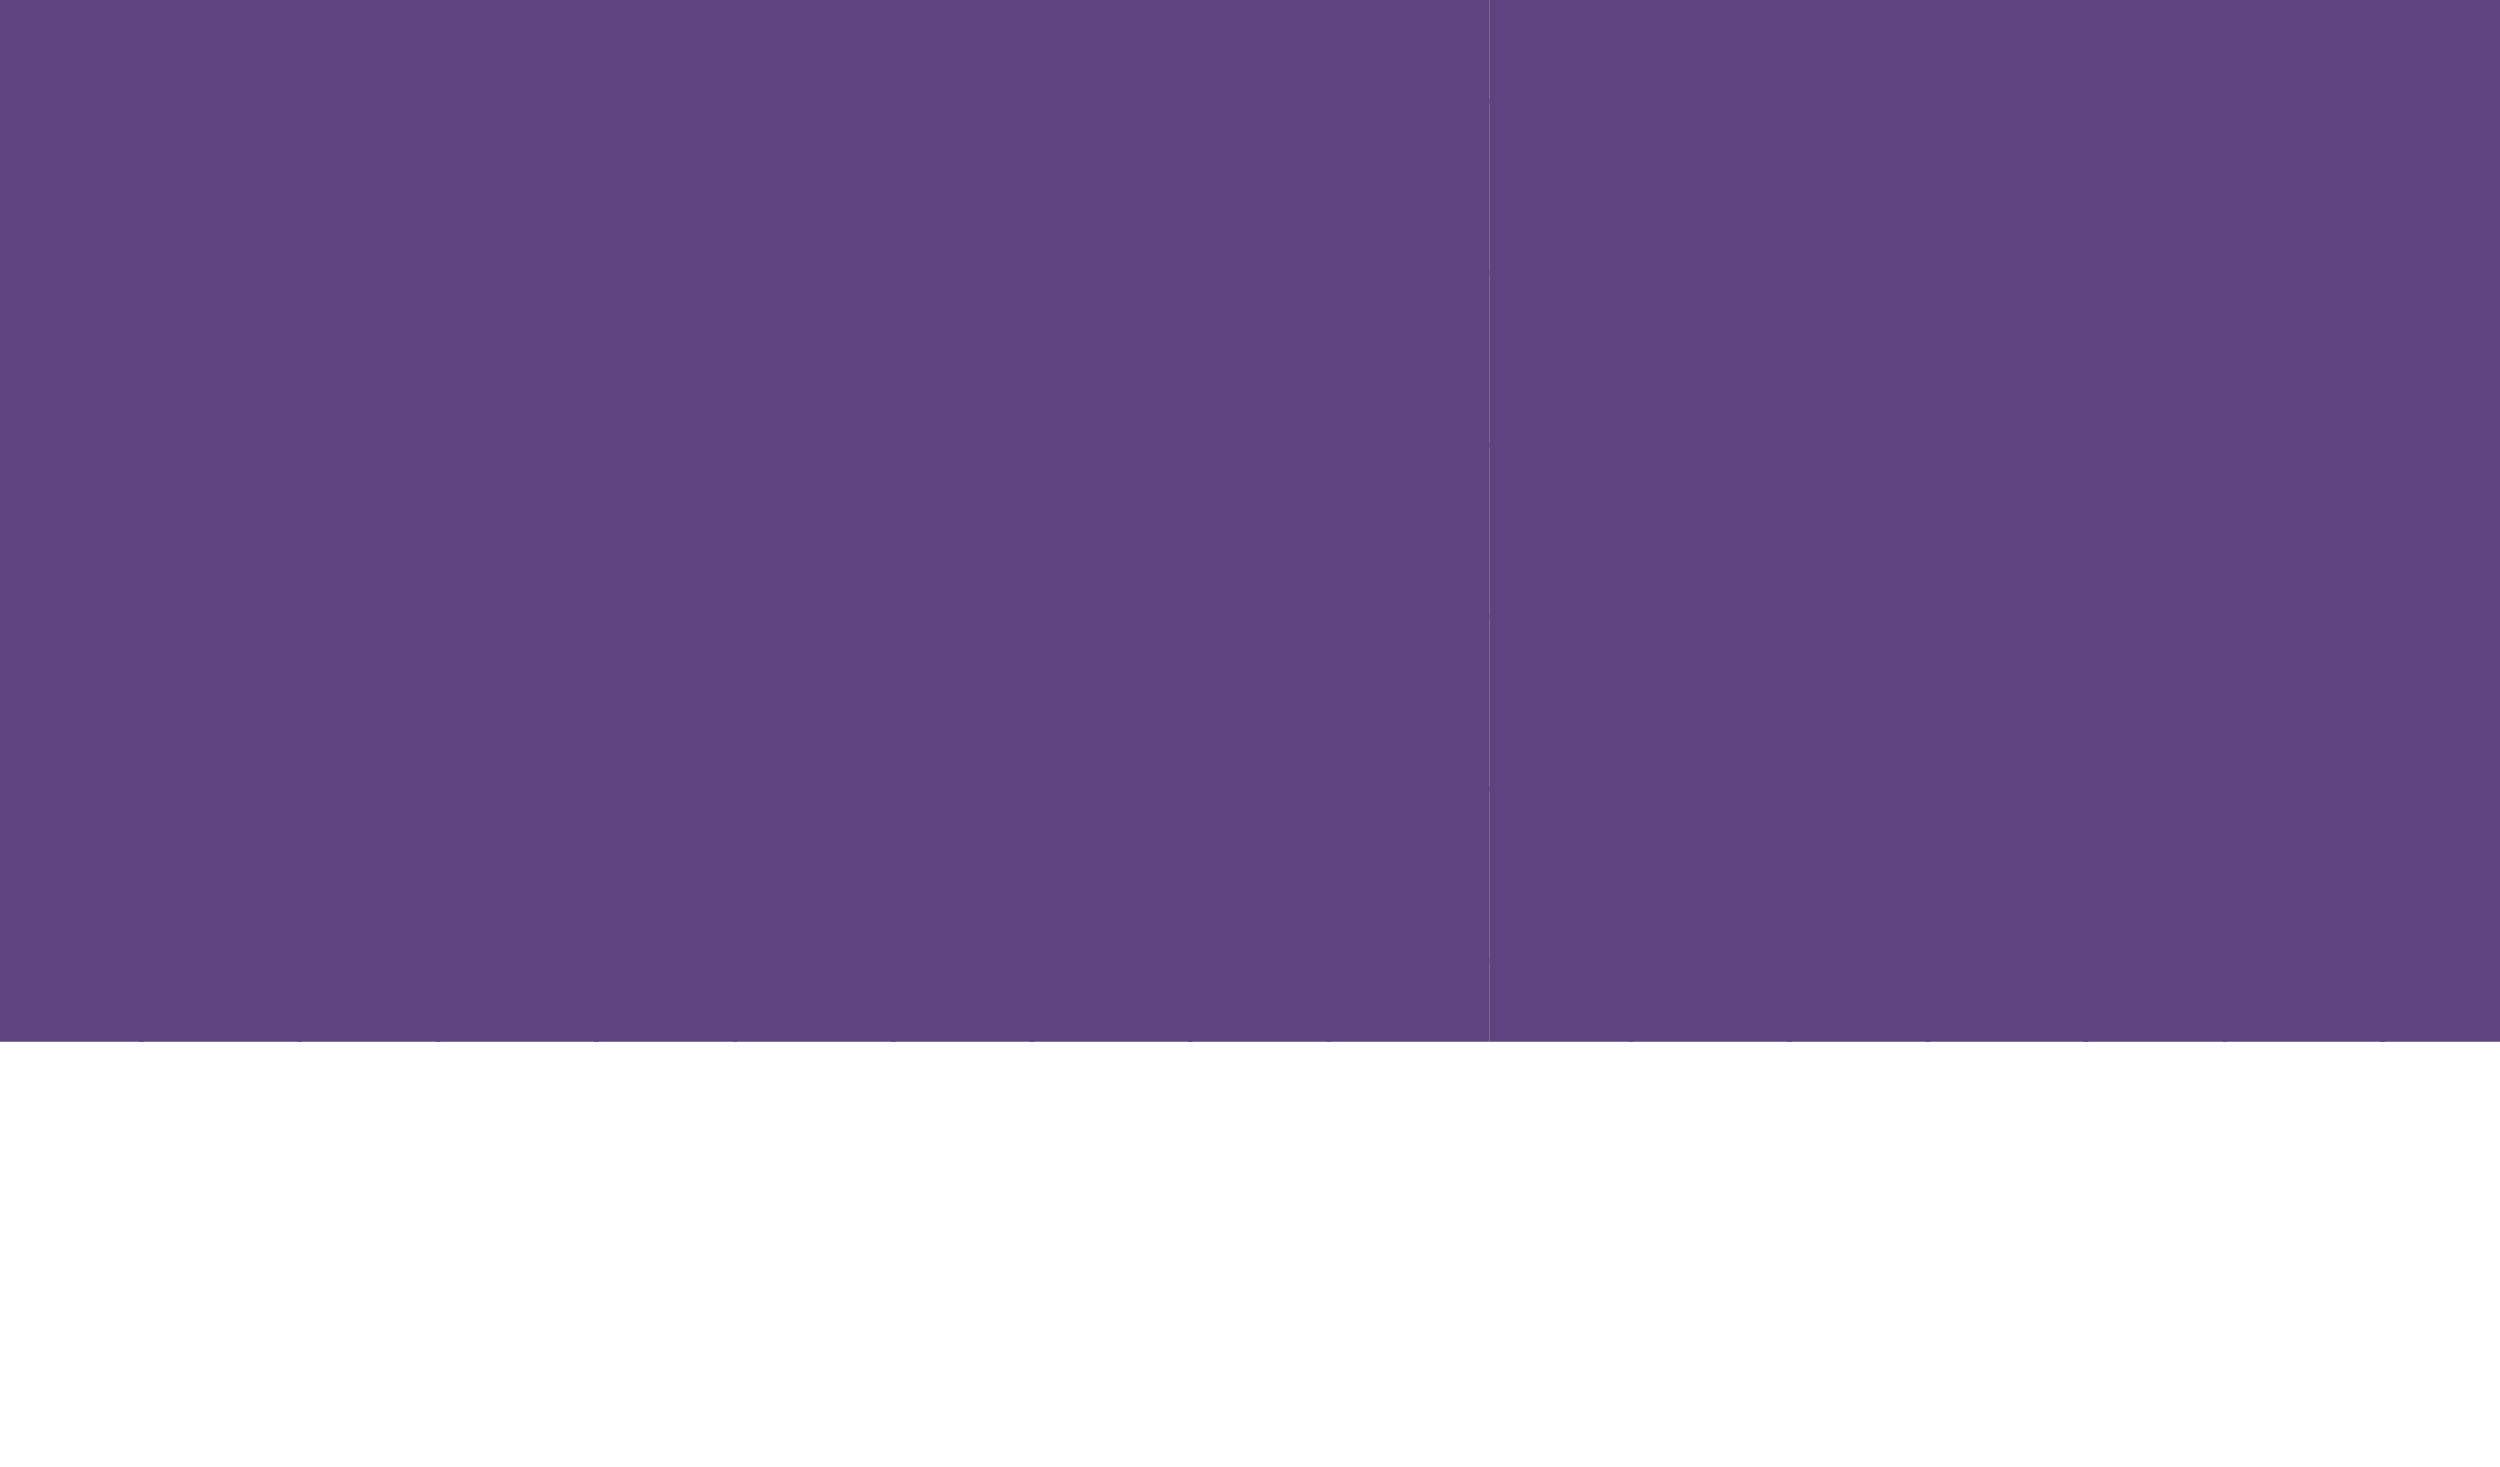
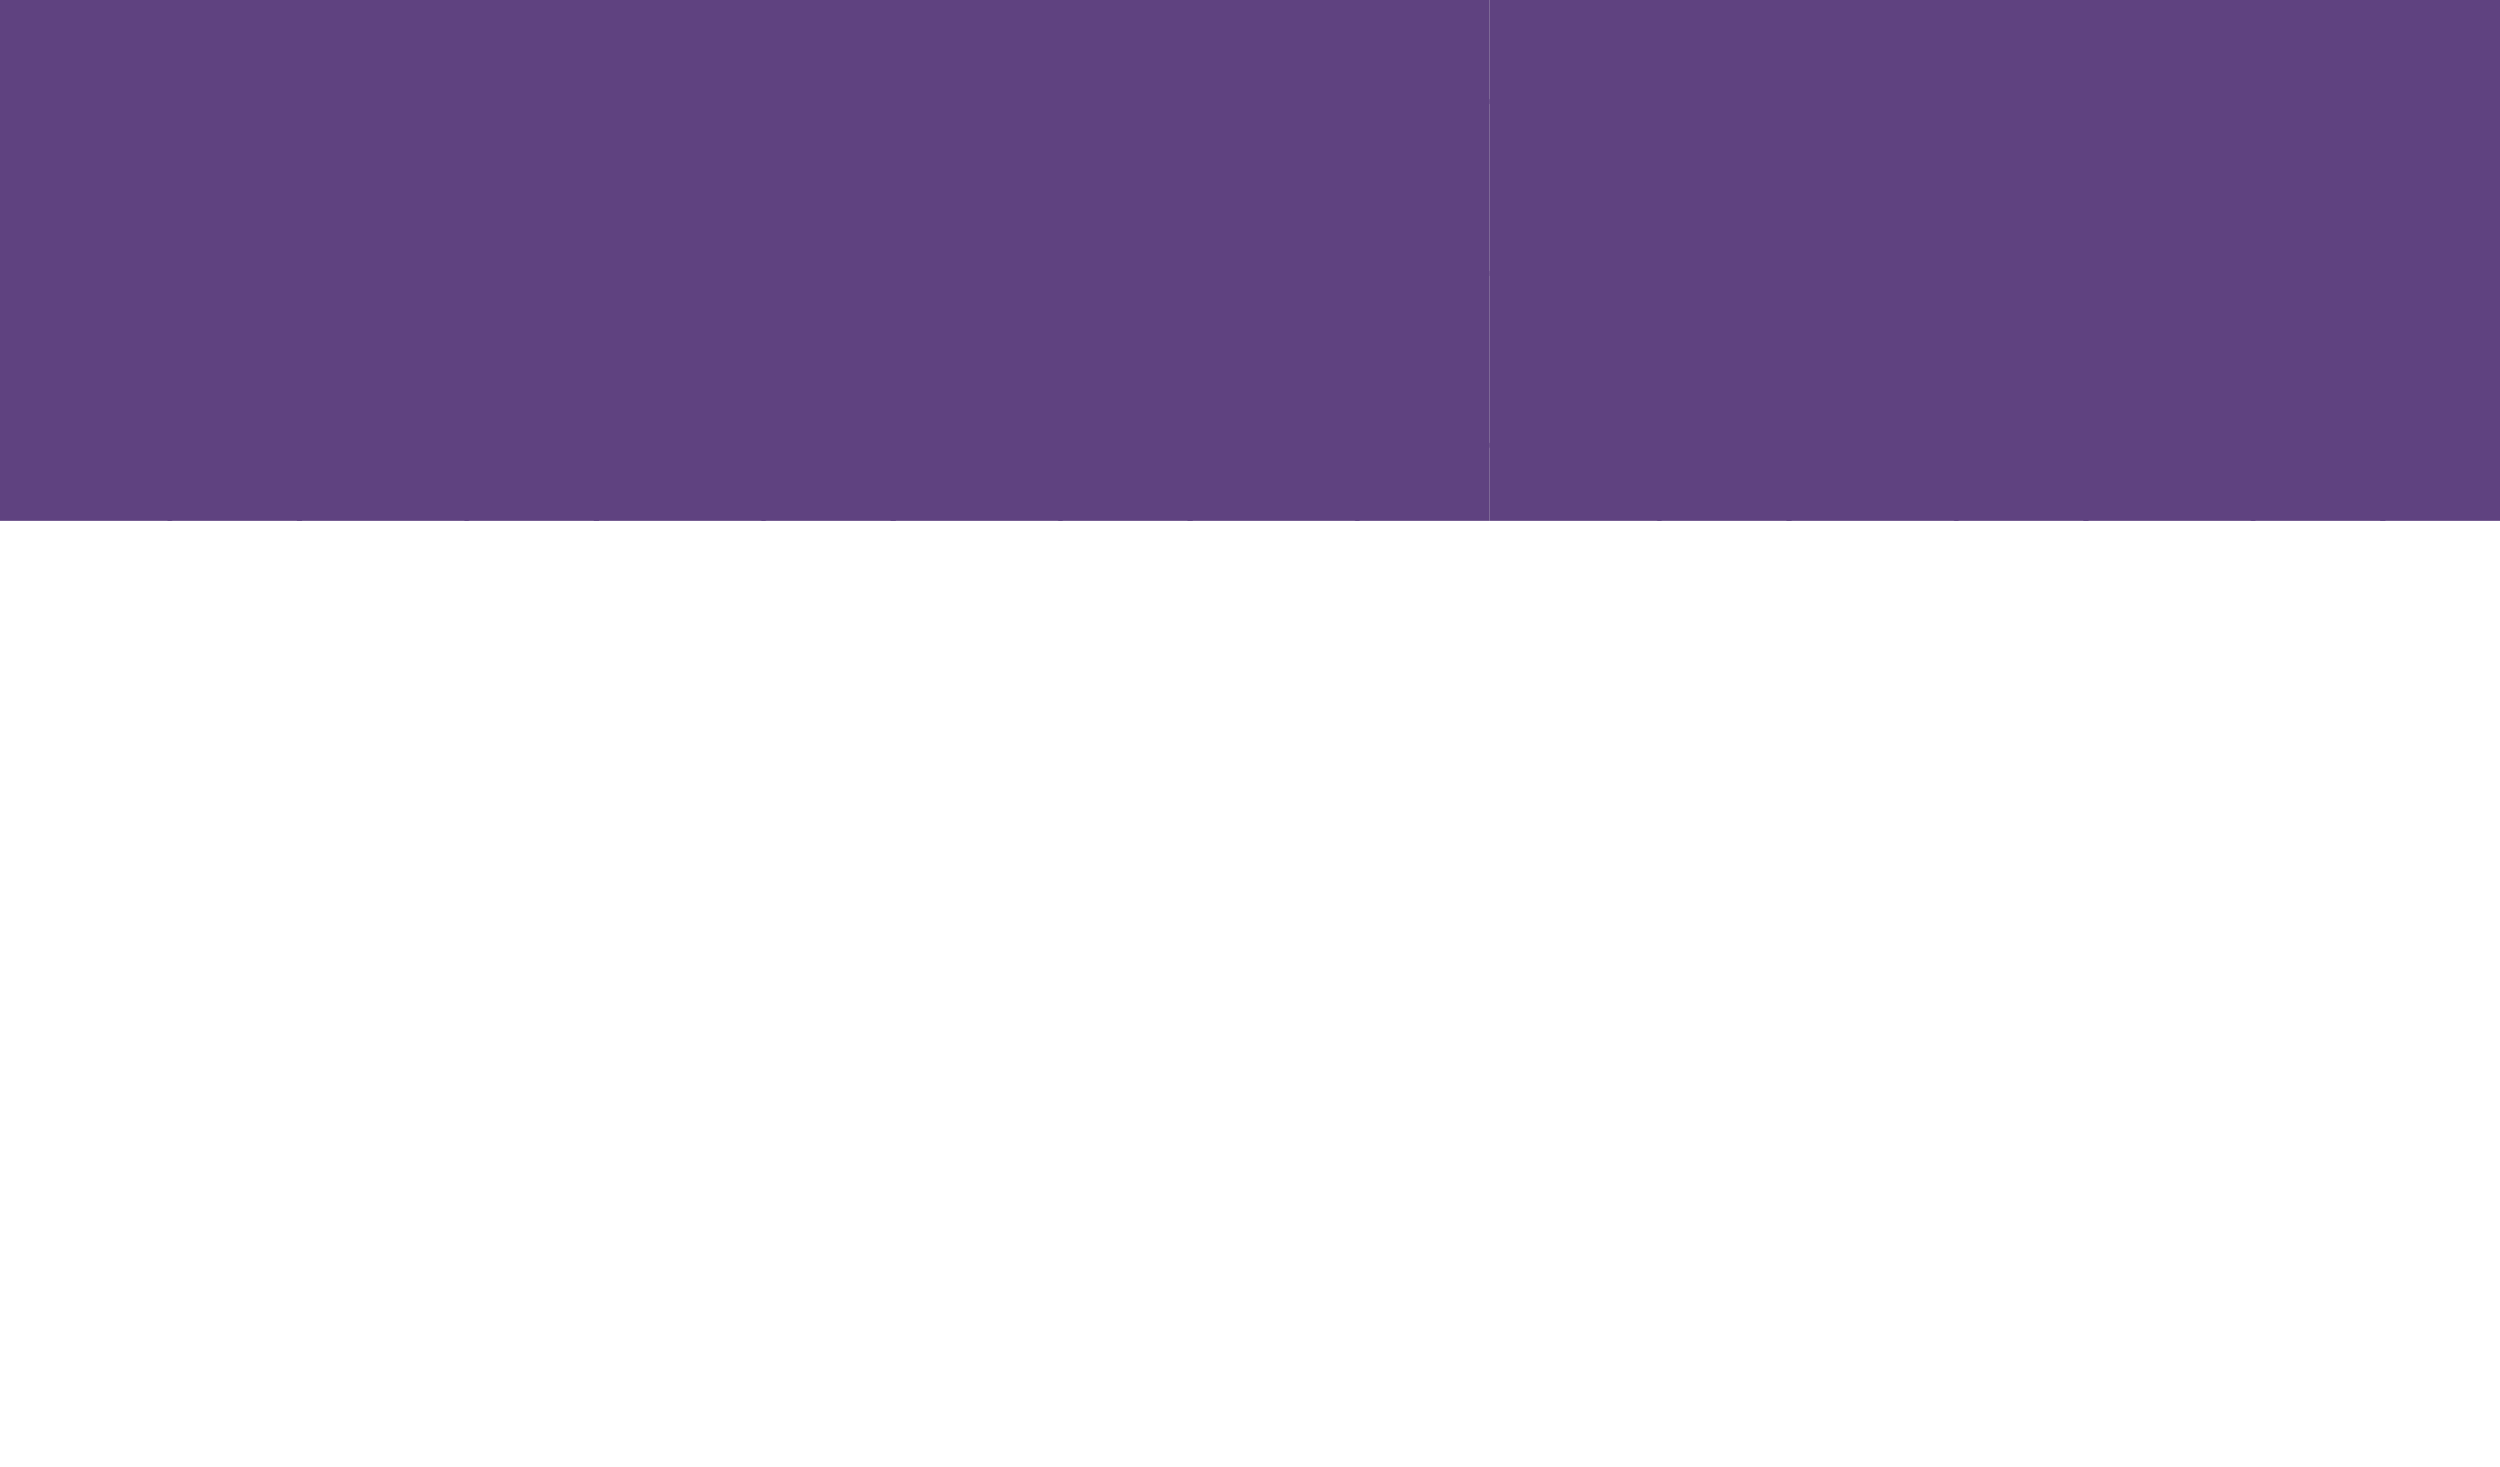
<svg xmlns="http://www.w3.org/2000/svg" width="960" height="563" viewBox="0 0 960 563">
  <defs>
    <clipPath id="clip-path">
-       <rect id="Rectangle_25" data-name="Rectangle 25" width="960" height="400" transform="translate(960 1285)" fill="rgba(132, 130, 130, 0.26)" />
+       <rect id="Rectangle_25" data-name="Rectangle 25" width="960" height="200" transform="translate(960 1285)" fill="rgba(132, 130, 130, 0.26)" />
    </clipPath>
    <clipPath id="clip-path-2">
      <rect width="960" height="855" fill="none" />
    </clipPath>
  </defs>
  <g id="Group_118" data-name="Group 118" transform="translate(-960 -1285)">
    <g id="Mask_Group_16" data-name="Mask Group 16" clip-path="url(#clip-path)">
      <g id="Repeat_Grid_2" data-name="Repeat Grid 2" transform="translate(960 993)" clip-path="url(#clip-path-2)">
        <g transform="translate(0 154)">
          <g id="Group_9" data-name="Group 9" transform="translate(1375 -324) rotate(90)">
            <path id="Polygon_2" data-name="Polygon 2" d="M67,0l67,116H0Z" transform="translate(170 803)" fill="#522D80 " />
            <path id="Polygon_3" data-name="Polygon 3" d="M67,0l67,116H0Z" transform="translate(370 919) rotate(180)" fill="#522D80" />
            <path id="Polygon_4" data-name="Polygon 4" d="M67,0l67,116H0Z" transform="translate(302 803)" fill="#522D80 " />
            <path id="Path_1" data-name="Path 1" d="M67,0l67,116H0Z" transform="translate(502 919) rotate(180)" fill="#522D80" />
          </g>
          <g id="Group_9-2" data-name="Group 9" transform="translate(1375 -60) rotate(90)">
            <path id="Polygon_2-2" data-name="Polygon 2" d="M67,0l67,116H0Z" transform="translate(170 803)" fill="#522D80 " />
            <path id="Polygon_3-2" data-name="Polygon 3" d="M67,0l67,116H0Z" transform="translate(370 919) rotate(180)" fill="#522D80" />
            <path id="Polygon_4-2" data-name="Polygon 4" d="M67,0l67,116H0Z" transform="translate(302 803)" fill="#522D80 " />
            <path id="Path_1-2" data-name="Path 1" d="M67,0l67,116H0Z" transform="translate(502 919) rotate(180)" fill="#522D80" />
          </g>
          <g id="Group_9-3" data-name="Group 9" transform="translate(1375 204) rotate(90)">
            <path id="Polygon_2-3" data-name="Polygon 2" d="M67,0l67,116H0Z" transform="translate(170 803)" fill="#522D80 " />
            <path id="Polygon_3-3" data-name="Polygon 3" d="M67,0l67,116H0Z" transform="translate(370 919) rotate(180)" fill="#522D80" />
            <path id="Polygon_4-3" data-name="Polygon 4" d="M67,0l67,116H0Z" transform="translate(302 803)" fill="#522D80 " />
            <path id="Path_1-3" data-name="Path 1" d="M67,0l67,116H0Z" transform="translate(502 919) rotate(180)" fill="#522D80" />
          </g>
          <g id="Group_9-4" data-name="Group 9" transform="translate(1261 -324) rotate(90)">
            <path id="Polygon_2-4" data-name="Polygon 2" d="M67,0l67,116H0Z" transform="translate(170 803)" fill="#522D80 " />
            <path id="Polygon_3-4" data-name="Polygon 3" d="M67,0l67,116H0Z" transform="translate(370 919) rotate(180)" fill="#522D80" />
            <path id="Polygon_4-4" data-name="Polygon 4" d="M67,0l67,116H0Z" transform="translate(302 803)" fill="#522D80 " />
            <path id="Path_1-4" data-name="Path 1" d="M67,0l67,116H0Z" transform="translate(502 919) rotate(180)" fill="#522D80" />
          </g>
          <g id="Group_9-5" data-name="Group 9" transform="translate(1261 -60) rotate(90)">
            <path id="Polygon_2-5" data-name="Polygon 2" d="M67,0l67,116H0Z" transform="translate(170 803)" fill="#522D80 " />
            <path id="Polygon_3-5" data-name="Polygon 3" d="M67,0l67,116H0Z" transform="translate(370 919) rotate(180)" fill="#522D80" />
            <path id="Polygon_4-5" data-name="Polygon 4" d="M67,0l67,116H0Z" transform="translate(302 803)" fill="#522D80 " />
            <path id="Path_1-5" data-name="Path 1" d="M67,0l67,116H0Z" transform="translate(502 919) rotate(180)" fill="#522D80" />
          </g>
          <g id="Group_9-6" data-name="Group 9" transform="translate(1261 204) rotate(90)">
            <path id="Polygon_2-6" data-name="Polygon 2" d="M67,0l67,116H0Z" transform="translate(170 803)" fill="#522D80 " />
            <path id="Polygon_3-6" data-name="Polygon 3" d="M67,0l67,116H0Z" transform="translate(370 919) rotate(180)" fill="#522D80" />
            <path id="Polygon_4-6" data-name="Polygon 4" d="M67,0l67,116H0Z" transform="translate(302 803)" fill="#522D80 " />
            <path id="Path_1-6" data-name="Path 1" d="M67,0l67,116H0Z" transform="translate(502 919) rotate(180)" fill="#522D80" />
          </g>
          <g id="Group_9-7" data-name="Group 9" transform="translate(1147 -324) rotate(90)">
            <path id="Polygon_2-7" data-name="Polygon 2" d="M67,0l67,116H0Z" transform="translate(170 803)" fill="#522D80 " />
            <path id="Polygon_3-7" data-name="Polygon 3" d="M67,0l67,116H0Z" transform="translate(370 919) rotate(180)" fill="#522D80" />
            <path id="Polygon_4-7" data-name="Polygon 4" d="M67,0l67,116H0Z" transform="translate(302 803)" fill="#522D80 " />
            <path id="Path_1-7" data-name="Path 1" d="M67,0l67,116H0Z" transform="translate(502 919) rotate(180)" fill="#522D80" />
          </g>
          <g id="Group_9-8" data-name="Group 9" transform="translate(1147 -60) rotate(90)">
            <path id="Polygon_2-8" data-name="Polygon 2" d="M67,0l67,116H0Z" transform="translate(170 803)" fill="#522D80 " />
            <path id="Polygon_3-8" data-name="Polygon 3" d="M67,0l67,116H0Z" transform="translate(370 919) rotate(180)" fill="#522D80" />
            <path id="Polygon_4-8" data-name="Polygon 4" d="M67,0l67,116H0Z" transform="translate(302 803)" fill="#522D80 " />
            <path id="Path_1-8" data-name="Path 1" d="M67,0l67,116H0Z" transform="translate(502 919) rotate(180)" fill="#522D80" />
          </g>
          <g id="Group_9-9" data-name="Group 9" transform="translate(1147 204) rotate(90)">
            <path id="Polygon_2-9" data-name="Polygon 2" d="M67,0l67,116H0Z" transform="translate(170 803)" fill="#522D80 " />
            <path id="Polygon_3-9" data-name="Polygon 3" d="M67,0l67,116H0Z" transform="translate(370 919) rotate(180)" fill="#522D80" />
            <path id="Polygon_4-9" data-name="Polygon 4" d="M67,0l67,116H0Z" transform="translate(302 803)" fill="#522D80 " />
            <path id="Path_1-9" data-name="Path 1" d="M67,0l67,116H0Z" transform="translate(502 919) rotate(180)" fill="#522D80" />
          </g>
          <g id="Group_9-10" data-name="Group 9" transform="translate(1033 -324) rotate(90)">
            <path id="Polygon_2-10" data-name="Polygon 2" d="M67,0l67,116H0Z" transform="translate(170 803)" fill="#522D80 " />
            <path id="Polygon_3-10" data-name="Polygon 3" d="M67,0l67,116H0Z" transform="translate(370 919) rotate(180)" fill="#522D80" />
            <path id="Polygon_4-10" data-name="Polygon 4" d="M67,0l67,116H0Z" transform="translate(302 803)" fill="#522D80 " />
            <path id="Path_1-10" data-name="Path 1" d="M67,0l67,116H0Z" transform="translate(502 919) rotate(180)" fill="#522D80" />
          </g>
          <g id="Group_9-11" data-name="Group 9" transform="translate(1033 -60) rotate(90)">
            <path id="Polygon_2-11" data-name="Polygon 2" d="M67,0l67,116H0Z" transform="translate(170 803)" fill="#522D80 " />
            <path id="Polygon_3-11" data-name="Polygon 3" d="M67,0l67,116H0Z" transform="translate(370 919) rotate(180)" fill="#522D80" />
            <path id="Polygon_4-11" data-name="Polygon 4" d="M67,0l67,116H0Z" transform="translate(302 803)" fill="#522D80 " />
            <path id="Path_1-11" data-name="Path 1" d="M67,0l67,116H0Z" transform="translate(502 919) rotate(180)" fill="#522D80" />
          </g>
          <g id="Group_9-12" data-name="Group 9" transform="translate(1033 204) rotate(90)">
            <path id="Polygon_2-12" data-name="Polygon 2" d="M67,0l67,116H0Z" transform="translate(170 803)" fill="#522D80 " />
            <path id="Polygon_3-12" data-name="Polygon 3" d="M67,0l67,116H0Z" transform="translate(370 919) rotate(180)" fill="#522D80" />
            <path id="Polygon_4-12" data-name="Polygon 4" d="M67,0l67,116H0Z" transform="translate(302 803)" fill="#522D80 " />
            <path id="Path_1-12" data-name="Path 1" d="M67,0l67,116H0Z" transform="translate(502 919) rotate(180)" fill="#522D80" />
          </g>
          <g id="Group_9-13" data-name="Group 9" transform="translate(919 -324) rotate(90)">
            <path id="Polygon_2-13" data-name="Polygon 2" d="M67,0l67,116H0Z" transform="translate(170 803)" fill="#522D80 " />
            <path id="Polygon_3-13" data-name="Polygon 3" d="M67,0l67,116H0Z" transform="translate(370 919) rotate(180)" fill="#522D80" />
            <path id="Polygon_4-13" data-name="Polygon 4" d="M67,0l67,116H0Z" transform="translate(302 803)" fill="#522D80 " />
            <path id="Path_1-13" data-name="Path 1" d="M67,0l67,116H0Z" transform="translate(502 919) rotate(180)" fill="#522D80" />
          </g>
          <g id="Group_9-14" data-name="Group 9" transform="translate(919 -60) rotate(90)">
            <path id="Polygon_2-14" data-name="Polygon 2" d="M67,0l67,116H0Z" transform="translate(170 803)" fill="#522D80 " />
            <path id="Polygon_3-14" data-name="Polygon 3" d="M67,0l67,116H0Z" transform="translate(370 919) rotate(180)" fill="#522D80" />
            <path id="Polygon_4-14" data-name="Polygon 4" d="M67,0l67,116H0Z" transform="translate(302 803)" fill="#522D80 " />
            <path id="Path_1-14" data-name="Path 1" d="M67,0l67,116H0Z" transform="translate(502 919) rotate(180)" fill="#522D80" />
          </g>
          <g id="Group_9-15" data-name="Group 9" transform="translate(919 204) rotate(90)">
            <path id="Polygon_2-15" data-name="Polygon 2" d="M67,0l67,116H0Z" transform="translate(170 803)" fill="#522D80 " />
            <path id="Polygon_3-15" data-name="Polygon 3" d="M67,0l67,116H0Z" transform="translate(370 919) rotate(180)" fill="#522D80" />
            <path id="Polygon_4-15" data-name="Polygon 4" d="M67,0l67,116H0Z" transform="translate(302 803)" fill="#522D80 " />
            <path id="Path_1-15" data-name="Path 1" d="M67,0l67,116H0Z" transform="translate(502 919) rotate(180)" fill="#522D80" />
          </g>
          <g id="Group_9-16" data-name="Group 9" transform="translate(1033 468) rotate(90)">
            <path id="Polygon_2-16" data-name="Polygon 2" d="M67,0l67,116H0Z" transform="translate(170 803)" fill="#522D80 " />
            <path id="Polygon_3-16" data-name="Polygon 3" d="M67,0l67,116H0Z" transform="translate(370 919) rotate(180)" fill="#522D80" />
            <path id="Polygon_4-16" data-name="Polygon 4" d="M67,0l67,116H0Z" transform="translate(302 803)" fill="#522D80 " />
            <path id="Path_1-16" data-name="Path 1" d="M67,0l67,116H0Z" transform="translate(502 919) rotate(180)" fill="#522D80" />
          </g>
          <g id="Group_9-17" data-name="Group 9" transform="translate(1033 732) rotate(90)">
            <path id="Polygon_2-17" data-name="Polygon 2" d="M67,0l67,116H0Z" transform="translate(170 803)" fill="#522D80 " />
            <path id="Polygon_3-17" data-name="Polygon 3" d="M67,0l67,116H0Z" transform="translate(370 919) rotate(180)" fill="#522D80" />
            <path id="Polygon_4-17" data-name="Polygon 4" d="M67,0l67,116H0Z" transform="translate(302 803)" fill="#522D80 " />
            <path id="Path_1-17" data-name="Path 1" d="M67,0l67,116H0Z" transform="translate(502 919) rotate(180)" fill="#522D80" />
          </g>
          <g id="Group_9-18" data-name="Group 9" transform="translate(919 468) rotate(90)">
            <path id="Polygon_2-18" data-name="Polygon 2" d="M67,0l67,116H0Z" transform="translate(170 803)" fill="#522D80 " />
            <path id="Polygon_3-18" data-name="Polygon 3" d="M67,0l67,116H0Z" transform="translate(370 919) rotate(180)" fill="#522D80" />
            <path id="Polygon_4-18" data-name="Polygon 4" d="M67,0l67,116H0Z" transform="translate(302 803)" fill="#522D80 " />
            <path id="Path_1-18" data-name="Path 1" d="M67,0l67,116H0Z" transform="translate(502 919) rotate(180)" fill="#522D80" />
          </g>
          <g id="Group_9-19" data-name="Group 9" transform="translate(919 732) rotate(90)">
            <path id="Polygon_2-19" data-name="Polygon 2" d="M67,0l67,116H0Z" transform="translate(170 803)" fill="#522D80 " />
            <path id="Polygon_3-19" data-name="Polygon 3" d="M67,0l67,116H0Z" transform="translate(370 919) rotate(180)" fill="#522D80" />
            <path id="Polygon_4-19" data-name="Polygon 4" d="M67,0l67,116H0Z" transform="translate(302 803)" fill="#522D80 " />
            <path id="Path_1-19" data-name="Path 1" d="M67,0l67,116H0Z" transform="translate(502 919) rotate(180)" fill="#522D80" />
          </g>
          <g id="Group_9-20" data-name="Group 9" transform="translate(1375 468) rotate(90)">
            <path id="Polygon_2-20" data-name="Polygon 2" d="M67,0l67,116H0Z" transform="translate(170 803)" fill="#522D80 " />
            <path id="Polygon_3-20" data-name="Polygon 3" d="M67,0l67,116H0Z" transform="translate(370 919) rotate(180)" fill="#522D80" />
            <path id="Polygon_4-20" data-name="Polygon 4" d="M67,0l67,116H0Z" transform="translate(302 803)" fill="#522D80 " />
            <path id="Path_1-20" data-name="Path 1" d="M67,0l67,116H0Z" transform="translate(502 919) rotate(180)" fill="#522D80" />
          </g>
          <g id="Group_9-21" data-name="Group 9" transform="translate(1375 732) rotate(90)">
            <path id="Polygon_2-21" data-name="Polygon 2" d="M67,0l67,116H0Z" transform="translate(170 803)" fill="#522D80 " />
            <path id="Polygon_3-21" data-name="Polygon 3" d="M67,0l67,116H0Z" transform="translate(370 919) rotate(180)" fill="#522D80" />
            <path id="Polygon_4-21" data-name="Polygon 4" d="M67,0l67,116H0Z" transform="translate(302 803)" fill="#522D80 " />
            <path id="Path_1-21" data-name="Path 1" d="M67,0l67,116H0Z" transform="translate(502 919) rotate(180)" fill="#522D80" />
          </g>
          <g id="Group_9-22" data-name="Group 9" transform="translate(1261 468) rotate(90)">
            <path id="Polygon_2-22" data-name="Polygon 2" d="M67,0l67,116H0Z" transform="translate(170 803)" fill="#522D80 " />
            <path id="Polygon_3-22" data-name="Polygon 3" d="M67,0l67,116H0Z" transform="translate(370 919) rotate(180)" fill="#522D80" />
            <path id="Polygon_4-22" data-name="Polygon 4" d="M67,0l67,116H0Z" transform="translate(302 803)" fill="#522D80 " />
            <path id="Path_1-22" data-name="Path 1" d="M67,0l67,116H0Z" transform="translate(502 919) rotate(180)" fill="#522D80" />
          </g>
          <g id="Group_9-23" data-name="Group 9" transform="translate(1261 732) rotate(90)">
            <path id="Polygon_2-23" data-name="Polygon 2" d="M67,0l67,116H0Z" transform="translate(170 803)" fill="#522D80 " />
            <path id="Polygon_3-23" data-name="Polygon 3" d="M67,0l67,116H0Z" transform="translate(370 919) rotate(180)" fill="#522D80" />
            <path id="Polygon_4-23" data-name="Polygon 4" d="M67,0l67,116H0Z" transform="translate(302 803)" fill="#522D80 " />
            <path id="Path_1-23" data-name="Path 1" d="M67,0l67,116H0Z" transform="translate(502 919) rotate(180)" fill="#522D80" />
          </g>
          <g id="Group_9-24" data-name="Group 9" transform="translate(1147 468) rotate(90)">
            <path id="Polygon_2-24" data-name="Polygon 2" d="M67,0l67,116H0Z" transform="translate(170 803)" fill="#522D80 " />
            <path id="Polygon_3-24" data-name="Polygon 3" d="M67,0l67,116H0Z" transform="translate(370 919) rotate(180)" fill="#522D80" />
            <path id="Polygon_4-24" data-name="Polygon 4" d="M67,0l67,116H0Z" transform="translate(302 803)" fill="#522D80 " />
            <path id="Path_1-24" data-name="Path 1" d="M67,0l67,116H0Z" transform="translate(502 919) rotate(180)" fill="#522D80" />
          </g>
          <g id="Group_9-25" data-name="Group 9" transform="translate(1147 732) rotate(90)">
            <path id="Polygon_2-25" data-name="Polygon 2" d="M67,0l67,116H0Z" transform="translate(170 803)" fill="#522D80 " />
            <path id="Polygon_3-25" data-name="Polygon 3" d="M67,0l67,116H0Z" transform="translate(370 919) rotate(180)" fill="#522D80" />
            <path id="Polygon_4-25" data-name="Polygon 4" d="M67,0l67,116H0Z" transform="translate(302 803)" fill="#522D80 " />
            <path id="Path_1-25" data-name="Path 1" d="M67,0l67,116H0Z" transform="translate(502 919) rotate(180)" fill="#522D80" />
          </g>
        </g>
        <g transform="translate(572 154)">
          <g id="Group_9-26" data-name="Group 9" transform="translate(1375 -324) rotate(90)">
            <path id="Polygon_2-26" data-name="Polygon 2" d="M67,0l67,116H0Z" transform="translate(170 803)" fill="#522D80 " />
            <path id="Polygon_3-26" data-name="Polygon 3" d="M67,0l67,116H0Z" transform="translate(370 919) rotate(180)" fill="#522D80" />
            <path id="Polygon_4-26" data-name="Polygon 4" d="M67,0l67,116H0Z" transform="translate(302 803)" fill="#522D80 " />
            <path id="Path_1-26" data-name="Path 1" d="M67,0l67,116H0Z" transform="translate(502 919) rotate(180)" fill="#522D80" />
          </g>
          <g id="Group_9-27" data-name="Group 9" transform="translate(1375 -60) rotate(90)">
            <path id="Polygon_2-27" data-name="Polygon 2" d="M67,0l67,116H0Z" transform="translate(170 803)" fill="#522D80 " />
            <path id="Polygon_3-27" data-name="Polygon 3" d="M67,0l67,116H0Z" transform="translate(370 919) rotate(180)" fill="#522D80" />
            <path id="Polygon_4-27" data-name="Polygon 4" d="M67,0l67,116H0Z" transform="translate(302 803)" fill="#522D80 " />
            <path id="Path_1-27" data-name="Path 1" d="M67,0l67,116H0Z" transform="translate(502 919) rotate(180)" fill="#522D80" />
          </g>
          <g id="Group_9-28" data-name="Group 9" transform="translate(1375 204) rotate(90)">
            <path id="Polygon_2-28" data-name="Polygon 2" d="M67,0l67,116H0Z" transform="translate(170 803)" fill="#522D80 " />
            <path id="Polygon_3-28" data-name="Polygon 3" d="M67,0l67,116H0Z" transform="translate(370 919) rotate(180)" fill="#522D80" />
            <path id="Polygon_4-28" data-name="Polygon 4" d="M67,0l67,116H0Z" transform="translate(302 803)" fill="#522D80 " />
            <path id="Path_1-28" data-name="Path 1" d="M67,0l67,116H0Z" transform="translate(502 919) rotate(180)" fill="#522D80" />
          </g>
          <g id="Group_9-29" data-name="Group 9" transform="translate(1261 -324) rotate(90)">
            <path id="Polygon_2-29" data-name="Polygon 2" d="M67,0l67,116H0Z" transform="translate(170 803)" fill="#522D80 " />
            <path id="Polygon_3-29" data-name="Polygon 3" d="M67,0l67,116H0Z" transform="translate(370 919) rotate(180)" fill="#522D80" />
            <path id="Polygon_4-29" data-name="Polygon 4" d="M67,0l67,116H0Z" transform="translate(302 803)" fill="#522D80 " />
            <path id="Path_1-29" data-name="Path 1" d="M67,0l67,116H0Z" transform="translate(502 919) rotate(180)" fill="#522D80" />
          </g>
          <g id="Group_9-30" data-name="Group 9" transform="translate(1261 -60) rotate(90)">
            <path id="Polygon_2-30" data-name="Polygon 2" d="M67,0l67,116H0Z" transform="translate(170 803)" fill="#522D80 " />
            <path id="Polygon_3-30" data-name="Polygon 3" d="M67,0l67,116H0Z" transform="translate(370 919) rotate(180)" fill="#522D80" />
            <path id="Polygon_4-30" data-name="Polygon 4" d="M67,0l67,116H0Z" transform="translate(302 803)" fill="#522D80 " />
            <path id="Path_1-30" data-name="Path 1" d="M67,0l67,116H0Z" transform="translate(502 919) rotate(180)" fill="#522D80" />
          </g>
          <g id="Group_9-31" data-name="Group 9" transform="translate(1261 204) rotate(90)">
            <path id="Polygon_2-31" data-name="Polygon 2" d="M67,0l67,116H0Z" transform="translate(170 803)" fill="#522D80 " />
            <path id="Polygon_3-31" data-name="Polygon 3" d="M67,0l67,116H0Z" transform="translate(370 919) rotate(180)" fill="#522D80" />
            <path id="Polygon_4-31" data-name="Polygon 4" d="M67,0l67,116H0Z" transform="translate(302 803)" fill="#522D80 " />
            <path id="Path_1-31" data-name="Path 1" d="M67,0l67,116H0Z" transform="translate(502 919) rotate(180)" fill="#522D80" />
          </g>
          <g id="Group_9-32" data-name="Group 9" transform="translate(1147 -324) rotate(90)">
            <path id="Polygon_2-32" data-name="Polygon 2" d="M67,0l67,116H0Z" transform="translate(170 803)" fill="#522D80 " />
            <path id="Polygon_3-32" data-name="Polygon 3" d="M67,0l67,116H0Z" transform="translate(370 919) rotate(180)" fill="#522D80" />
            <path id="Polygon_4-32" data-name="Polygon 4" d="M67,0l67,116H0Z" transform="translate(302 803)" fill="#522D80 " />
            <path id="Path_1-32" data-name="Path 1" d="M67,0l67,116H0Z" transform="translate(502 919) rotate(180)" fill="#522D80" />
          </g>
          <g id="Group_9-33" data-name="Group 9" transform="translate(1147 -60) rotate(90)">
            <path id="Polygon_2-33" data-name="Polygon 2" d="M67,0l67,116H0Z" transform="translate(170 803)" fill="#522D80 " />
            <path id="Polygon_3-33" data-name="Polygon 3" d="M67,0l67,116H0Z" transform="translate(370 919) rotate(180)" fill="#522D80" />
            <path id="Polygon_4-33" data-name="Polygon 4" d="M67,0l67,116H0Z" transform="translate(302 803)" fill="#522D80 " />
            <path id="Path_1-33" data-name="Path 1" d="M67,0l67,116H0Z" transform="translate(502 919) rotate(180)" fill="#522D80" />
          </g>
          <g id="Group_9-34" data-name="Group 9" transform="translate(1147 204) rotate(90)">
            <path id="Polygon_2-34" data-name="Polygon 2" d="M67,0l67,116H0Z" transform="translate(170 803)" fill="#522D80 " />
            <path id="Polygon_3-34" data-name="Polygon 3" d="M67,0l67,116H0Z" transform="translate(370 919) rotate(180)" fill="#522D80" />
            <path id="Polygon_4-34" data-name="Polygon 4" d="M67,0l67,116H0Z" transform="translate(302 803)" fill="#522D80 " />
            <path id="Path_1-34" data-name="Path 1" d="M67,0l67,116H0Z" transform="translate(502 919) rotate(180)" fill="#522D80" />
          </g>
          <g id="Group_9-35" data-name="Group 9" transform="translate(1033 -324) rotate(90)">
            <path id="Polygon_2-35" data-name="Polygon 2" d="M67,0l67,116H0Z" transform="translate(170 803)" fill="#522D80 " />
            <path id="Polygon_3-35" data-name="Polygon 3" d="M67,0l67,116H0Z" transform="translate(370 919) rotate(180)" fill="#522D80" />
            <path id="Polygon_4-35" data-name="Polygon 4" d="M67,0l67,116H0Z" transform="translate(302 803)" fill="#522D80 " />
            <path id="Path_1-35" data-name="Path 1" d="M67,0l67,116H0Z" transform="translate(502 919) rotate(180)" fill="#522D80" />
          </g>
          <g id="Group_9-36" data-name="Group 9" transform="translate(1033 -60) rotate(90)">
            <path id="Polygon_2-36" data-name="Polygon 2" d="M67,0l67,116H0Z" transform="translate(170 803)" fill="#522D80 " />
            <path id="Polygon_3-36" data-name="Polygon 3" d="M67,0l67,116H0Z" transform="translate(370 919) rotate(180)" fill="#522D80" />
            <path id="Polygon_4-36" data-name="Polygon 4" d="M67,0l67,116H0Z" transform="translate(302 803)" fill="#522D80 " />
            <path id="Path_1-36" data-name="Path 1" d="M67,0l67,116H0Z" transform="translate(502 919) rotate(180)" fill="#522D80" />
          </g>
          <g id="Group_9-37" data-name="Group 9" transform="translate(1033 204) rotate(90)">
            <path id="Polygon_2-37" data-name="Polygon 2" d="M67,0l67,116H0Z" transform="translate(170 803)" fill="#522D80 " />
            <path id="Polygon_3-37" data-name="Polygon 3" d="M67,0l67,116H0Z" transform="translate(370 919) rotate(180)" fill="#522D80" />
            <path id="Polygon_4-37" data-name="Polygon 4" d="M67,0l67,116H0Z" transform="translate(302 803)" fill="#522D80 " />
            <path id="Path_1-37" data-name="Path 1" d="M67,0l67,116H0Z" transform="translate(502 919) rotate(180)" fill="#522D80" />
          </g>
          <g id="Group_9-38" data-name="Group 9" transform="translate(919 -324) rotate(90)">
            <path id="Polygon_2-38" data-name="Polygon 2" d="M67,0l67,116H0Z" transform="translate(170 803)" fill="#522D80 " />
            <path id="Polygon_3-38" data-name="Polygon 3" d="M67,0l67,116H0Z" transform="translate(370 919) rotate(180)" fill="#522D80" />
            <path id="Polygon_4-38" data-name="Polygon 4" d="M67,0l67,116H0Z" transform="translate(302 803)" fill="#522D80 " />
            <path id="Path_1-38" data-name="Path 1" d="M67,0l67,116H0Z" transform="translate(502 919) rotate(180)" fill="#522D80" />
          </g>
          <g id="Group_9-39" data-name="Group 9" transform="translate(919 -60) rotate(90)">
            <path id="Polygon_2-39" data-name="Polygon 2" d="M67,0l67,116H0Z" transform="translate(170 803)" fill="#522D80 " />
            <path id="Polygon_3-39" data-name="Polygon 3" d="M67,0l67,116H0Z" transform="translate(370 919) rotate(180)" fill="#522D80" />
            <path id="Polygon_4-39" data-name="Polygon 4" d="M67,0l67,116H0Z" transform="translate(302 803)" fill="#522D80 " />
            <path id="Path_1-39" data-name="Path 1" d="M67,0l67,116H0Z" transform="translate(502 919) rotate(180)" fill="#522D80" />
          </g>
          <g id="Group_9-40" data-name="Group 9" transform="translate(919 204) rotate(90)">
            <path id="Polygon_2-40" data-name="Polygon 2" d="M67,0l67,116H0Z" transform="translate(170 803)" fill="#522D80 " />
            <path id="Polygon_3-40" data-name="Polygon 3" d="M67,0l67,116H0Z" transform="translate(370 919) rotate(180)" fill="#522D80" />
            <path id="Polygon_4-40" data-name="Polygon 4" d="M67,0l67,116H0Z" transform="translate(302 803)" fill="#522D80 " />
            <path id="Path_1-40" data-name="Path 1" d="M67,0l67,116H0Z" transform="translate(502 919) rotate(180)" fill="#522D80" />
          </g>
          <g id="Group_9-41" data-name="Group 9" transform="translate(1033 468) rotate(90)">
            <path id="Polygon_2-41" data-name="Polygon 2" d="M67,0l67,116H0Z" transform="translate(170 803)" fill="#522D80 " />
            <path id="Polygon_3-41" data-name="Polygon 3" d="M67,0l67,116H0Z" transform="translate(370 919) rotate(180)" fill="#522D80" />
            <path id="Polygon_4-41" data-name="Polygon 4" d="M67,0l67,116H0Z" transform="translate(302 803)" fill="#522D80 " />
            <path id="Path_1-41" data-name="Path 1" d="M67,0l67,116H0Z" transform="translate(502 919) rotate(180)" fill="#522D80" />
          </g>
          <g id="Group_9-42" data-name="Group 9" transform="translate(1033 732) rotate(90)">
            <path id="Polygon_2-42" data-name="Polygon 2" d="M67,0l67,116H0Z" transform="translate(170 803)" fill="#522D80 " />
            <path id="Polygon_3-42" data-name="Polygon 3" d="M67,0l67,116H0Z" transform="translate(370 919) rotate(180)" fill="#522D80" />
            <path id="Polygon_4-42" data-name="Polygon 4" d="M67,0l67,116H0Z" transform="translate(302 803)" fill="#522D80 " />
            <path id="Path_1-42" data-name="Path 1" d="M67,0l67,116H0Z" transform="translate(502 919) rotate(180)" fill="#522D80" />
          </g>
          <g id="Group_9-43" data-name="Group 9" transform="translate(919 468) rotate(90)">
            <path id="Polygon_2-43" data-name="Polygon 2" d="M67,0l67,116H0Z" transform="translate(170 803)" fill="#522D80 " />
            <path id="Polygon_3-43" data-name="Polygon 3" d="M67,0l67,116H0Z" transform="translate(370 919) rotate(180)" fill="#522D80" />
            <path id="Polygon_4-43" data-name="Polygon 4" d="M67,0l67,116H0Z" transform="translate(302 803)" fill="#522D80 " />
            <path id="Path_1-43" data-name="Path 1" d="M67,0l67,116H0Z" transform="translate(502 919) rotate(180)" fill="#522D80" />
          </g>
          <g id="Group_9-44" data-name="Group 9" transform="translate(919 732) rotate(90)">
            <path id="Polygon_2-44" data-name="Polygon 2" d="M67,0l67,116H0Z" transform="translate(170 803)" fill="#522D80 " />
            <path id="Polygon_3-44" data-name="Polygon 3" d="M67,0l67,116H0Z" transform="translate(370 919) rotate(180)" fill="#522D80" />
            <path id="Polygon_4-44" data-name="Polygon 4" d="M67,0l67,116H0Z" transform="translate(302 803)" fill="#522D80 " />
            <path id="Path_1-44" data-name="Path 1" d="M67,0l67,116H0Z" transform="translate(502 919) rotate(180)" fill="#522D80" />
          </g>
          <g id="Group_9-45" data-name="Group 9" transform="translate(1375 468) rotate(90)">
            <path id="Polygon_2-45" data-name="Polygon 2" d="M67,0l67,116H0Z" transform="translate(170 803)" fill="#522D80 " />
            <path id="Polygon_3-45" data-name="Polygon 3" d="M67,0l67,116H0Z" transform="translate(370 919) rotate(180)" fill="#522D80" />
            <path id="Polygon_4-45" data-name="Polygon 4" d="M67,0l67,116H0Z" transform="translate(302 803)" fill="#522D80 " />
            <path id="Path_1-45" data-name="Path 1" d="M67,0l67,116H0Z" transform="translate(502 919) rotate(180)" fill="#522D80" />
          </g>
          <g id="Group_9-46" data-name="Group 9" transform="translate(1375 732) rotate(90)">
            <path id="Polygon_2-46" data-name="Polygon 2" d="M67,0l67,116H0Z" transform="translate(170 803)" fill="#522D80 " />
            <path id="Polygon_3-46" data-name="Polygon 3" d="M67,0l67,116H0Z" transform="translate(370 919) rotate(180)" fill="#522D80" />
            <path id="Polygon_4-46" data-name="Polygon 4" d="M67,0l67,116H0Z" transform="translate(302 803)" fill="#522D80 " />
            <path id="Path_1-46" data-name="Path 1" d="M67,0l67,116H0Z" transform="translate(502 919) rotate(180)" fill="#522D80" />
          </g>
          <g id="Group_9-47" data-name="Group 9" transform="translate(1261 468) rotate(90)">
            <path id="Polygon_2-47" data-name="Polygon 2" d="M67,0l67,116H0Z" transform="translate(170 803)" fill="#522D80 " />
            <path id="Polygon_3-47" data-name="Polygon 3" d="M67,0l67,116H0Z" transform="translate(370 919) rotate(180)" fill="#522D80" />
            <path id="Polygon_4-47" data-name="Polygon 4" d="M67,0l67,116H0Z" transform="translate(302 803)" fill="#522D80 " />
            <path id="Path_1-47" data-name="Path 1" d="M67,0l67,116H0Z" transform="translate(502 919) rotate(180)" fill="#522D80" />
          </g>
          <g id="Group_9-48" data-name="Group 9" transform="translate(1261 732) rotate(90)">
            <path id="Polygon_2-48" data-name="Polygon 2" d="M67,0l67,116H0Z" transform="translate(170 803)" fill="#522D80 " />
            <path id="Polygon_3-48" data-name="Polygon 3" d="M67,0l67,116H0Z" transform="translate(370 919) rotate(180)" fill="#522D80" />
            <path id="Polygon_4-48" data-name="Polygon 4" d="M67,0l67,116H0Z" transform="translate(302 803)" fill="#522D80 " />
            <path id="Path_1-48" data-name="Path 1" d="M67,0l67,116H0Z" transform="translate(502 919) rotate(180)" fill="#522D80" />
          </g>
          <g id="Group_9-49" data-name="Group 9" transform="translate(1147 468) rotate(90)">
            <path id="Polygon_2-49" data-name="Polygon 2" d="M67,0l67,116H0Z" transform="translate(170 803)" fill="#522D80 " />
            <path id="Polygon_3-49" data-name="Polygon 3" d="M67,0l67,116H0Z" transform="translate(370 919) rotate(180)" fill="#522D80" />
            <path id="Polygon_4-49" data-name="Polygon 4" d="M67,0l67,116H0Z" transform="translate(302 803)" fill="#522D80 " />
            <path id="Path_1-49" data-name="Path 1" d="M67,0l67,116H0Z" transform="translate(502 919) rotate(180)" fill="#522D80" />
          </g>
          <g id="Group_9-50" data-name="Group 9" transform="translate(1147 732) rotate(90)">
            <path id="Polygon_2-50" data-name="Polygon 2" d="M67,0l67,116H0Z" transform="translate(170 803)" fill="#522D80 " />
            <path id="Polygon_3-50" data-name="Polygon 3" d="M67,0l67,116H0Z" transform="translate(370 919) rotate(180)" fill="#522D80" />
            <path id="Polygon_4-50" data-name="Polygon 4" d="M67,0l67,116H0Z" transform="translate(302 803)" fill="#522D80 " />
            <path id="Path_1-50" data-name="Path 1" d="M67,0l67,116H0Z" transform="translate(502 919) rotate(180)" fill="#522D80" />
          </g>
        </g>
      </g>
    </g>
-     <rect id="Rectangle_14" data-name="Rectangle 14" width="960" height="400" transform="translate(960 1285)" fill="rgba(132, 130, 130, 0.26)" />
+     <rect id="Rectangle_14" data-name="Rectangle 14" width="960" height="200" transform="translate(960 1285)" fill="rgba(132, 130, 130, 0.26)" />
  </g>
</svg>
